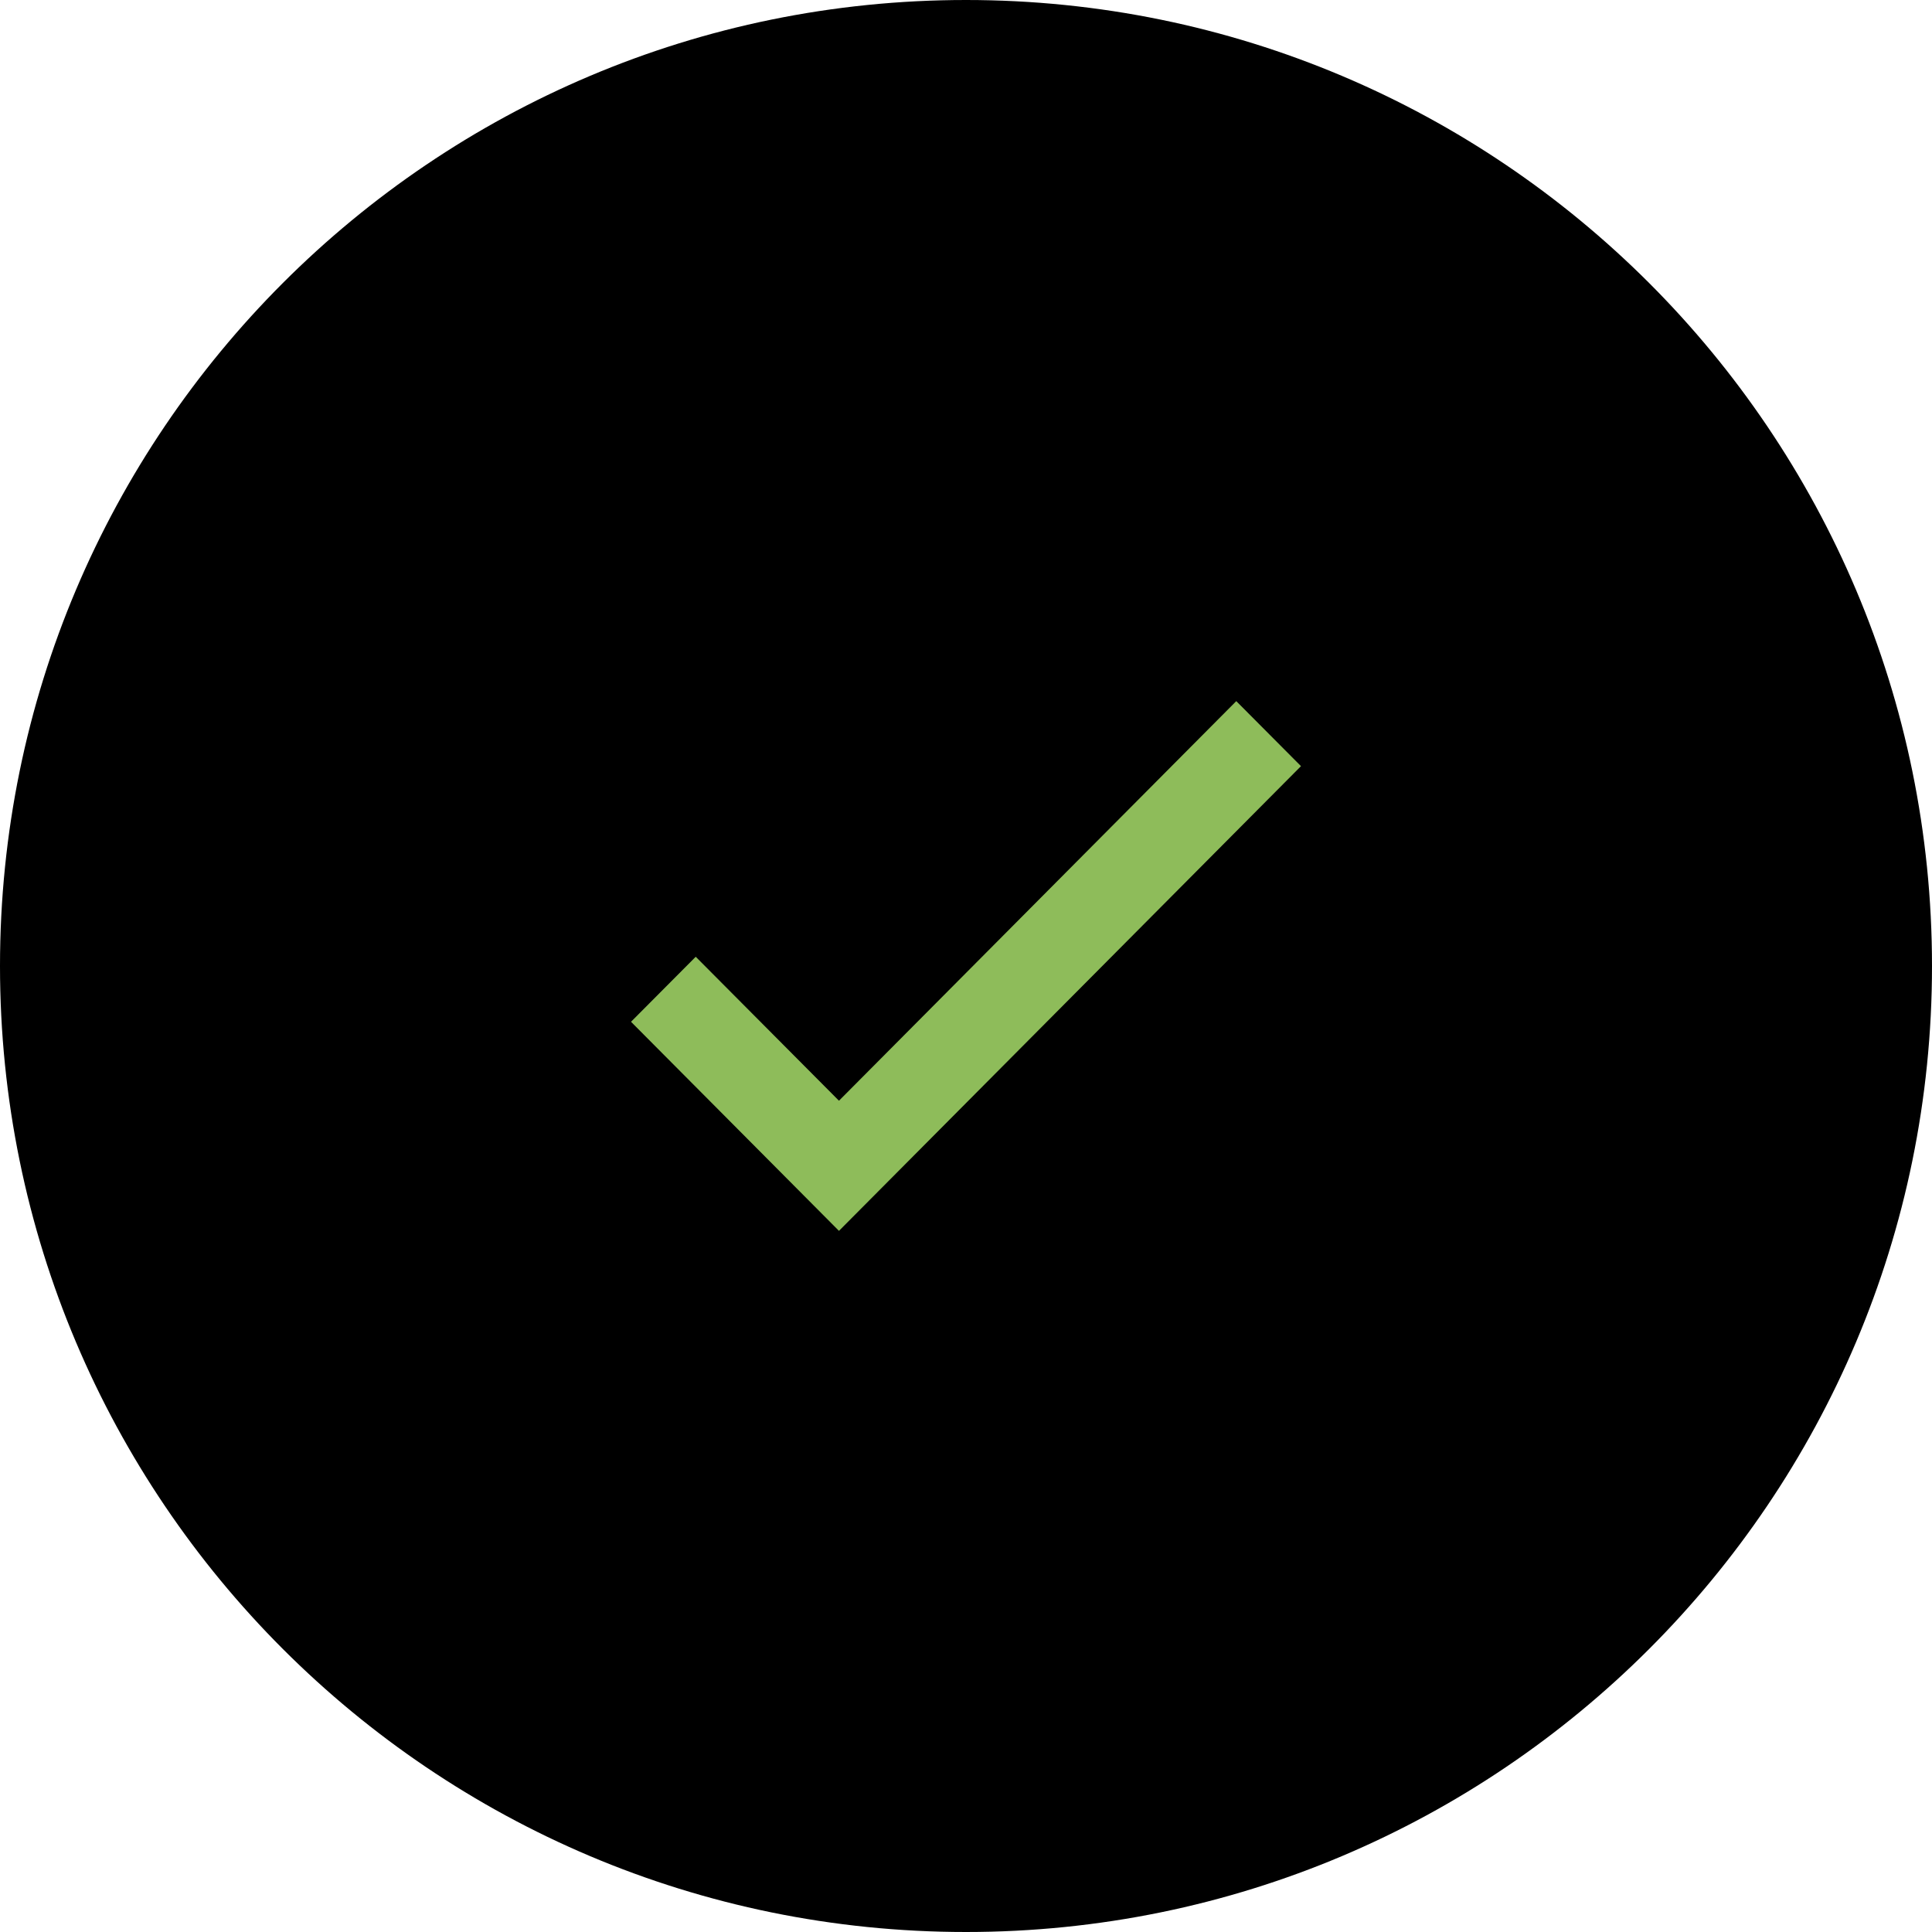
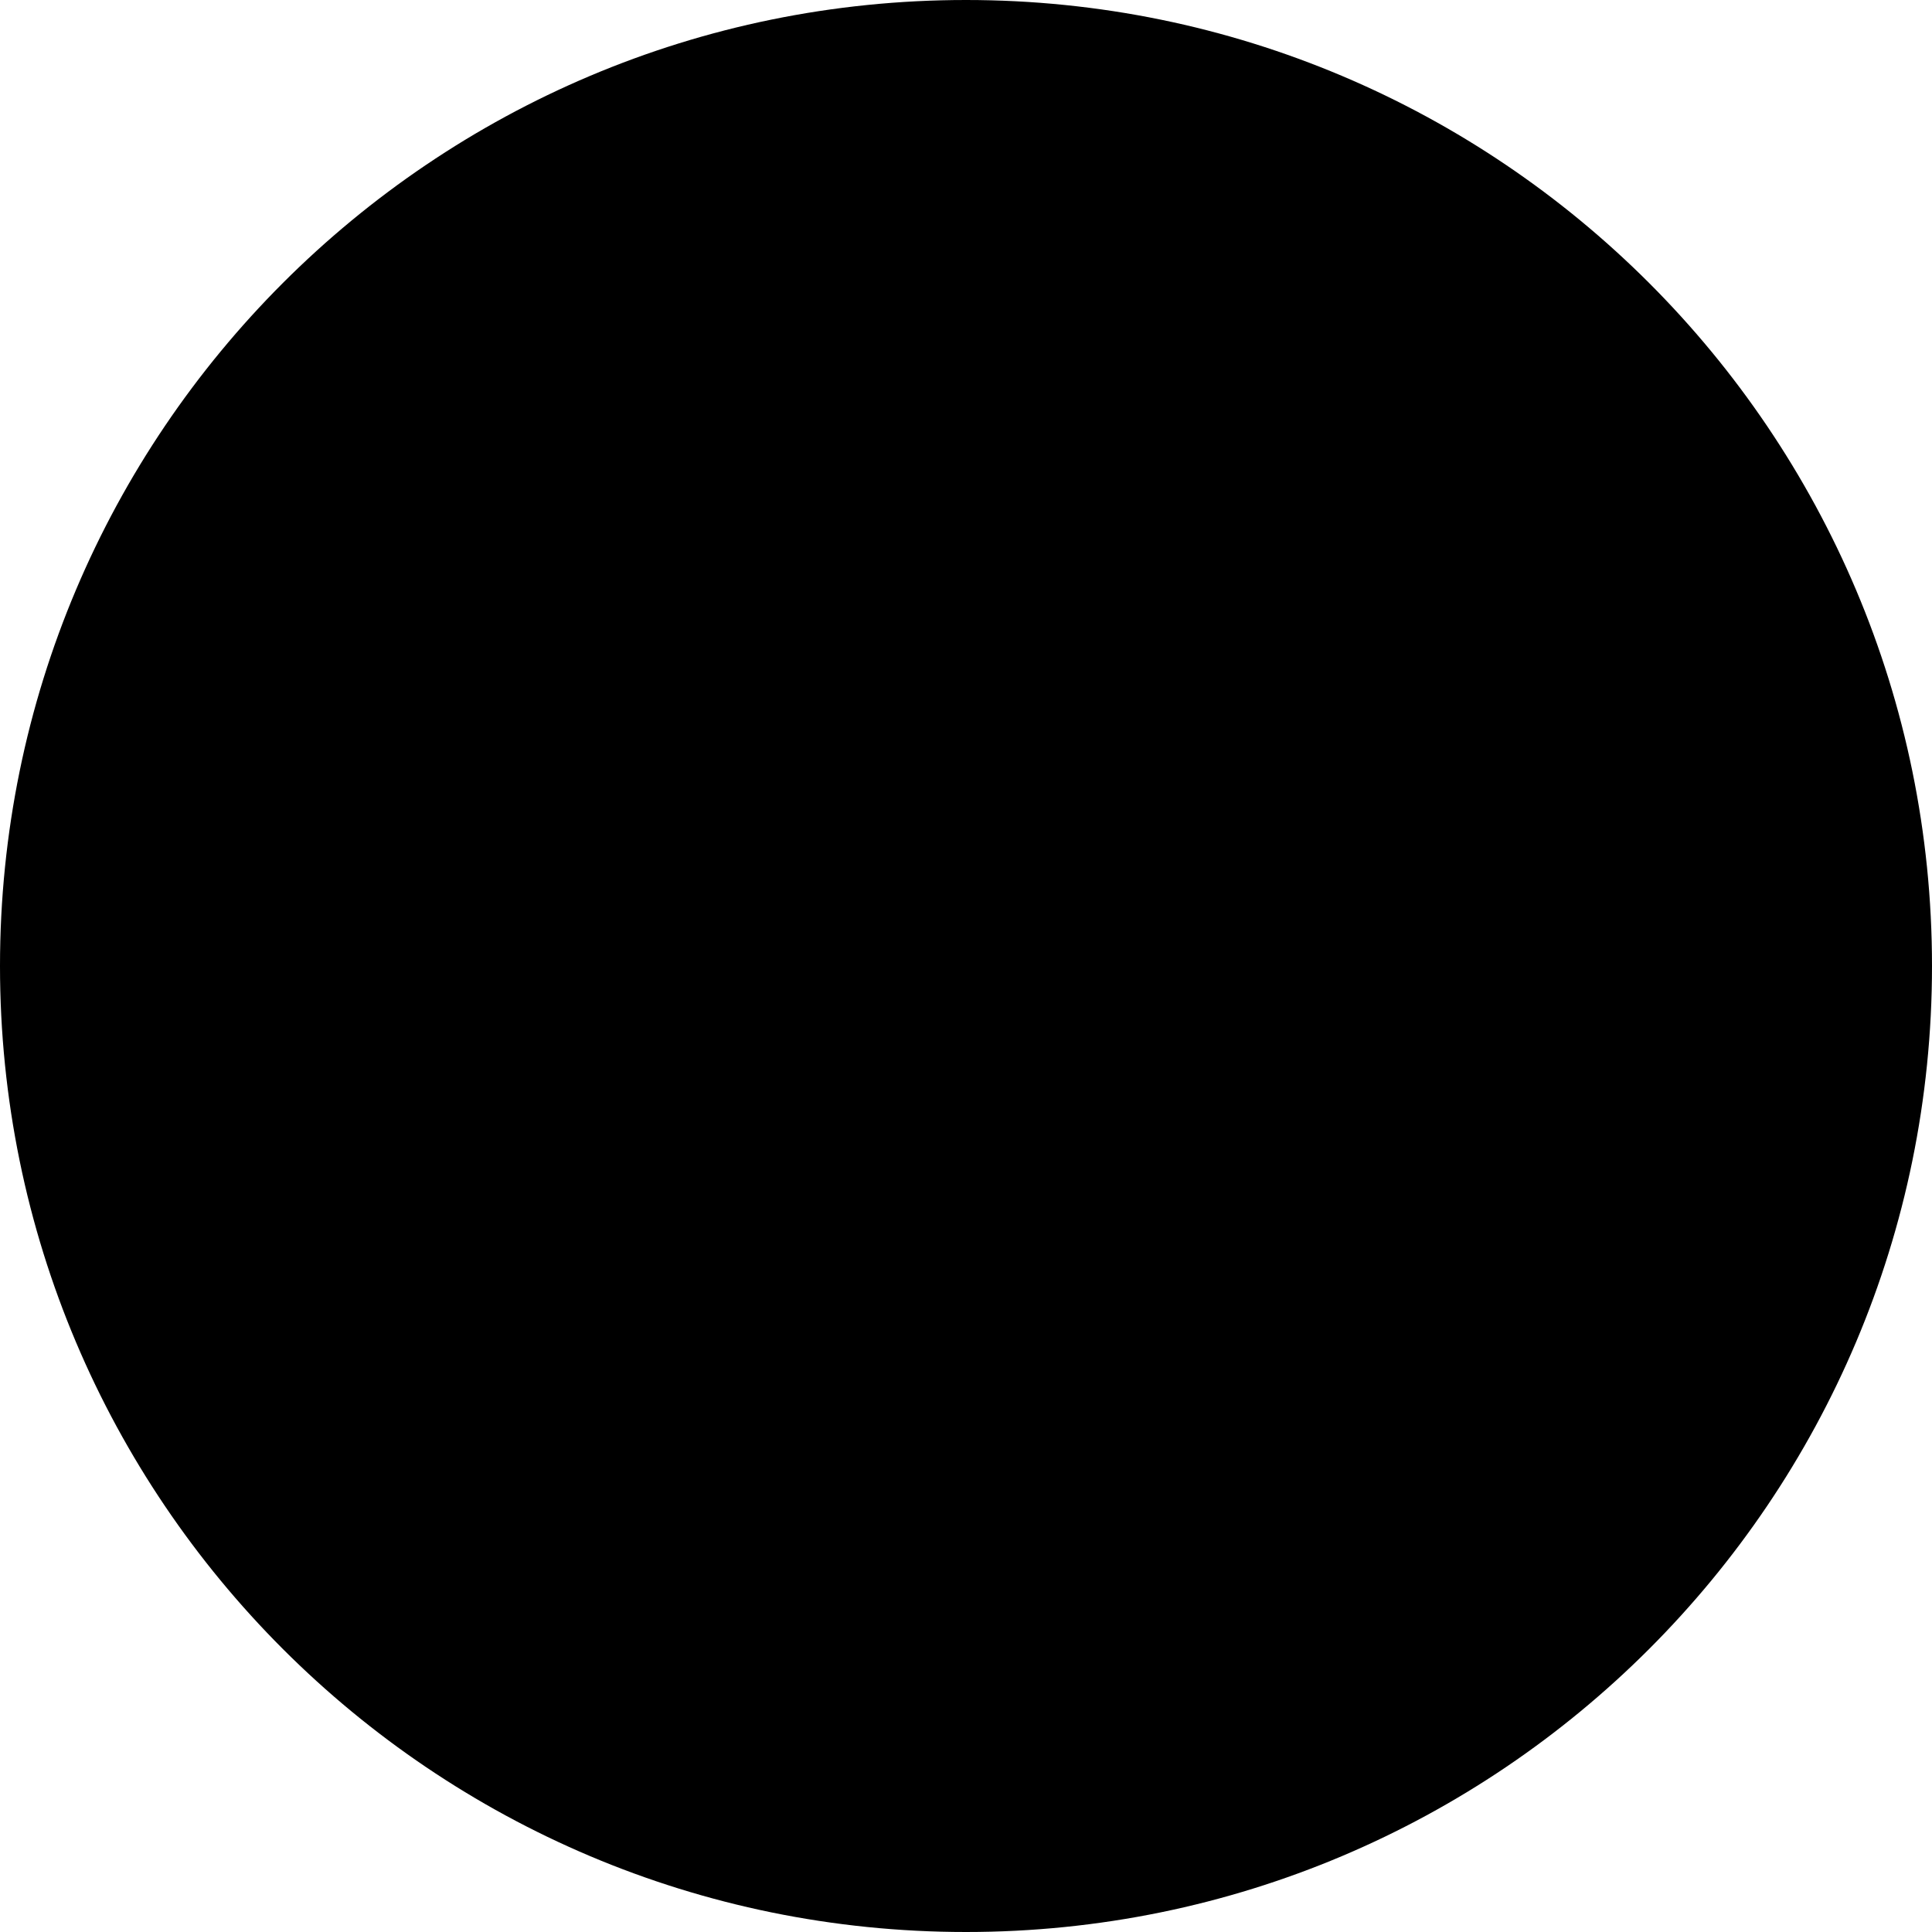
<svg xmlns="http://www.w3.org/2000/svg" class="icon" viewBox="0 0 1024 1024">
  <path d="M0 512a512 512 0 1 0 1024 0A512 512 0 1 0 0 512z" />
  <path d="M512 831.312c-253.247 0-305.603-530.884-305.603-530.884l304.447-107.74 306.76 107.74S765.246 831.312 512 831.312z" />
-   <path d="M368.75 507.1l-34.298 34.464 110.217 110.823 244.88-246.31-34.3-34.464-210.58 211.792L368.75 507.1z" style="fill: rgb(142, 188, 90);" />
+   <path d="M368.75 507.1l-34.298 34.464 110.217 110.823 244.88-246.31-34.3-34.464-210.58 211.792L368.75 507.1z" />
</svg>
